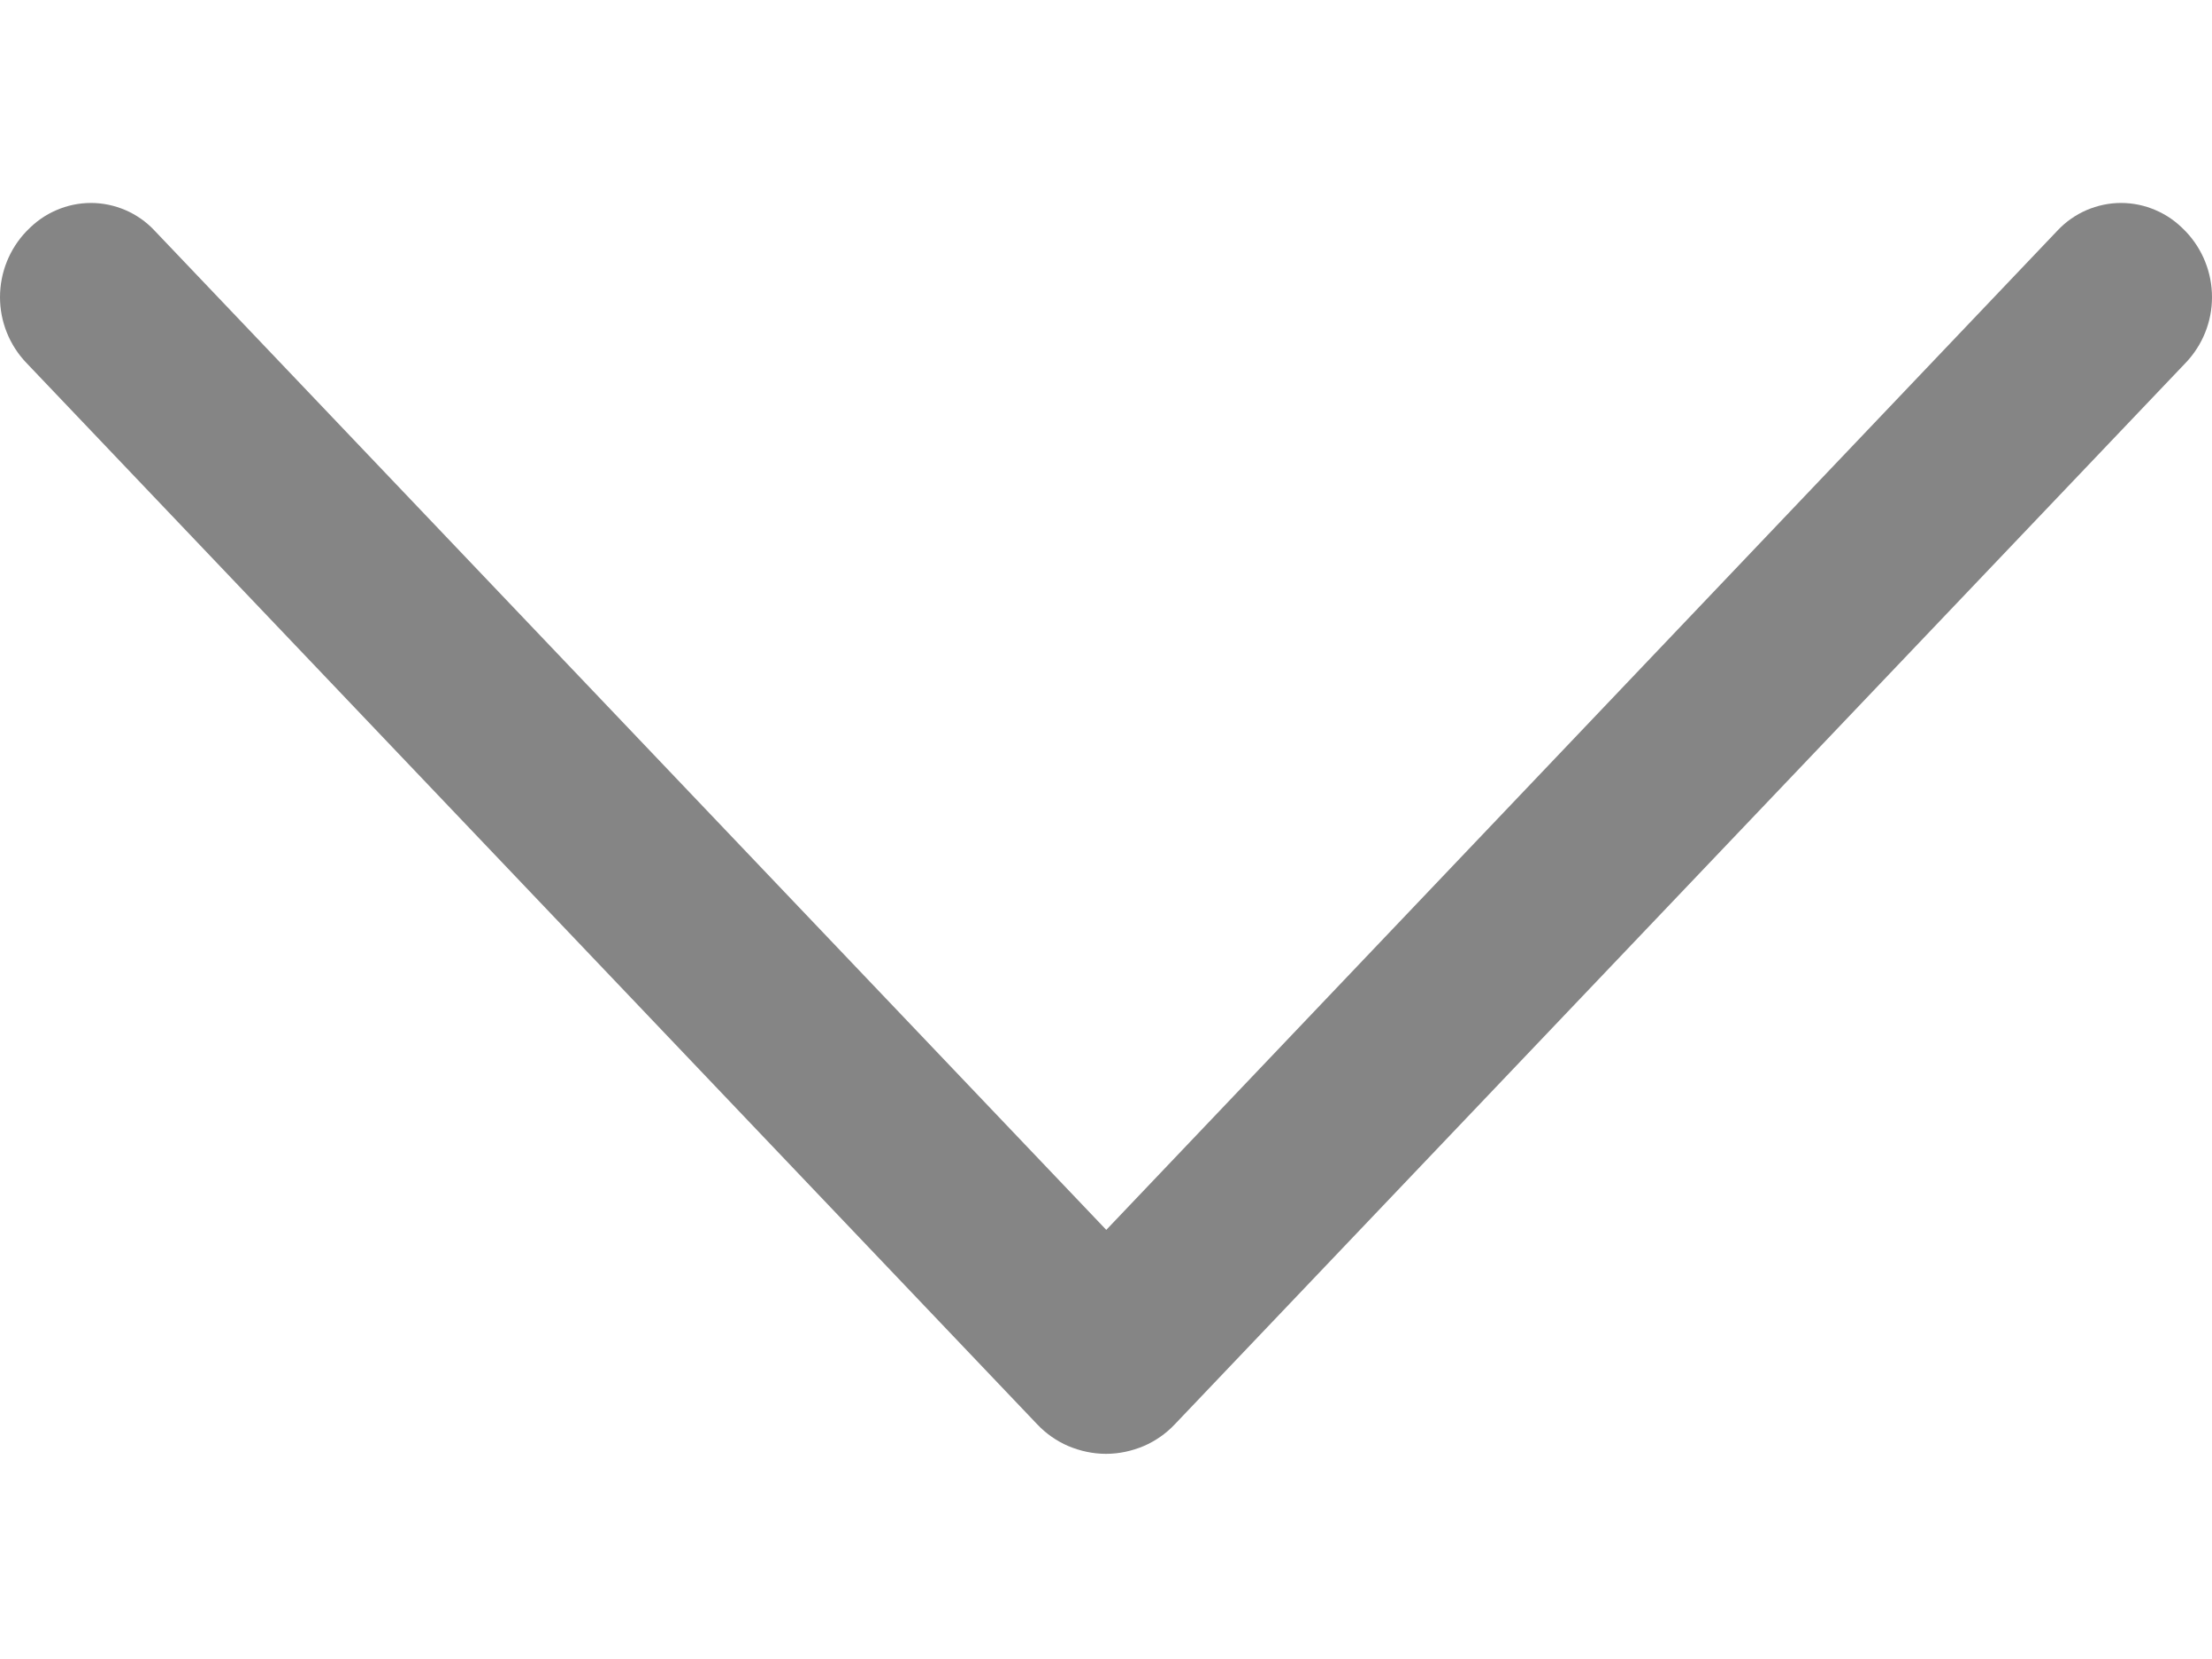
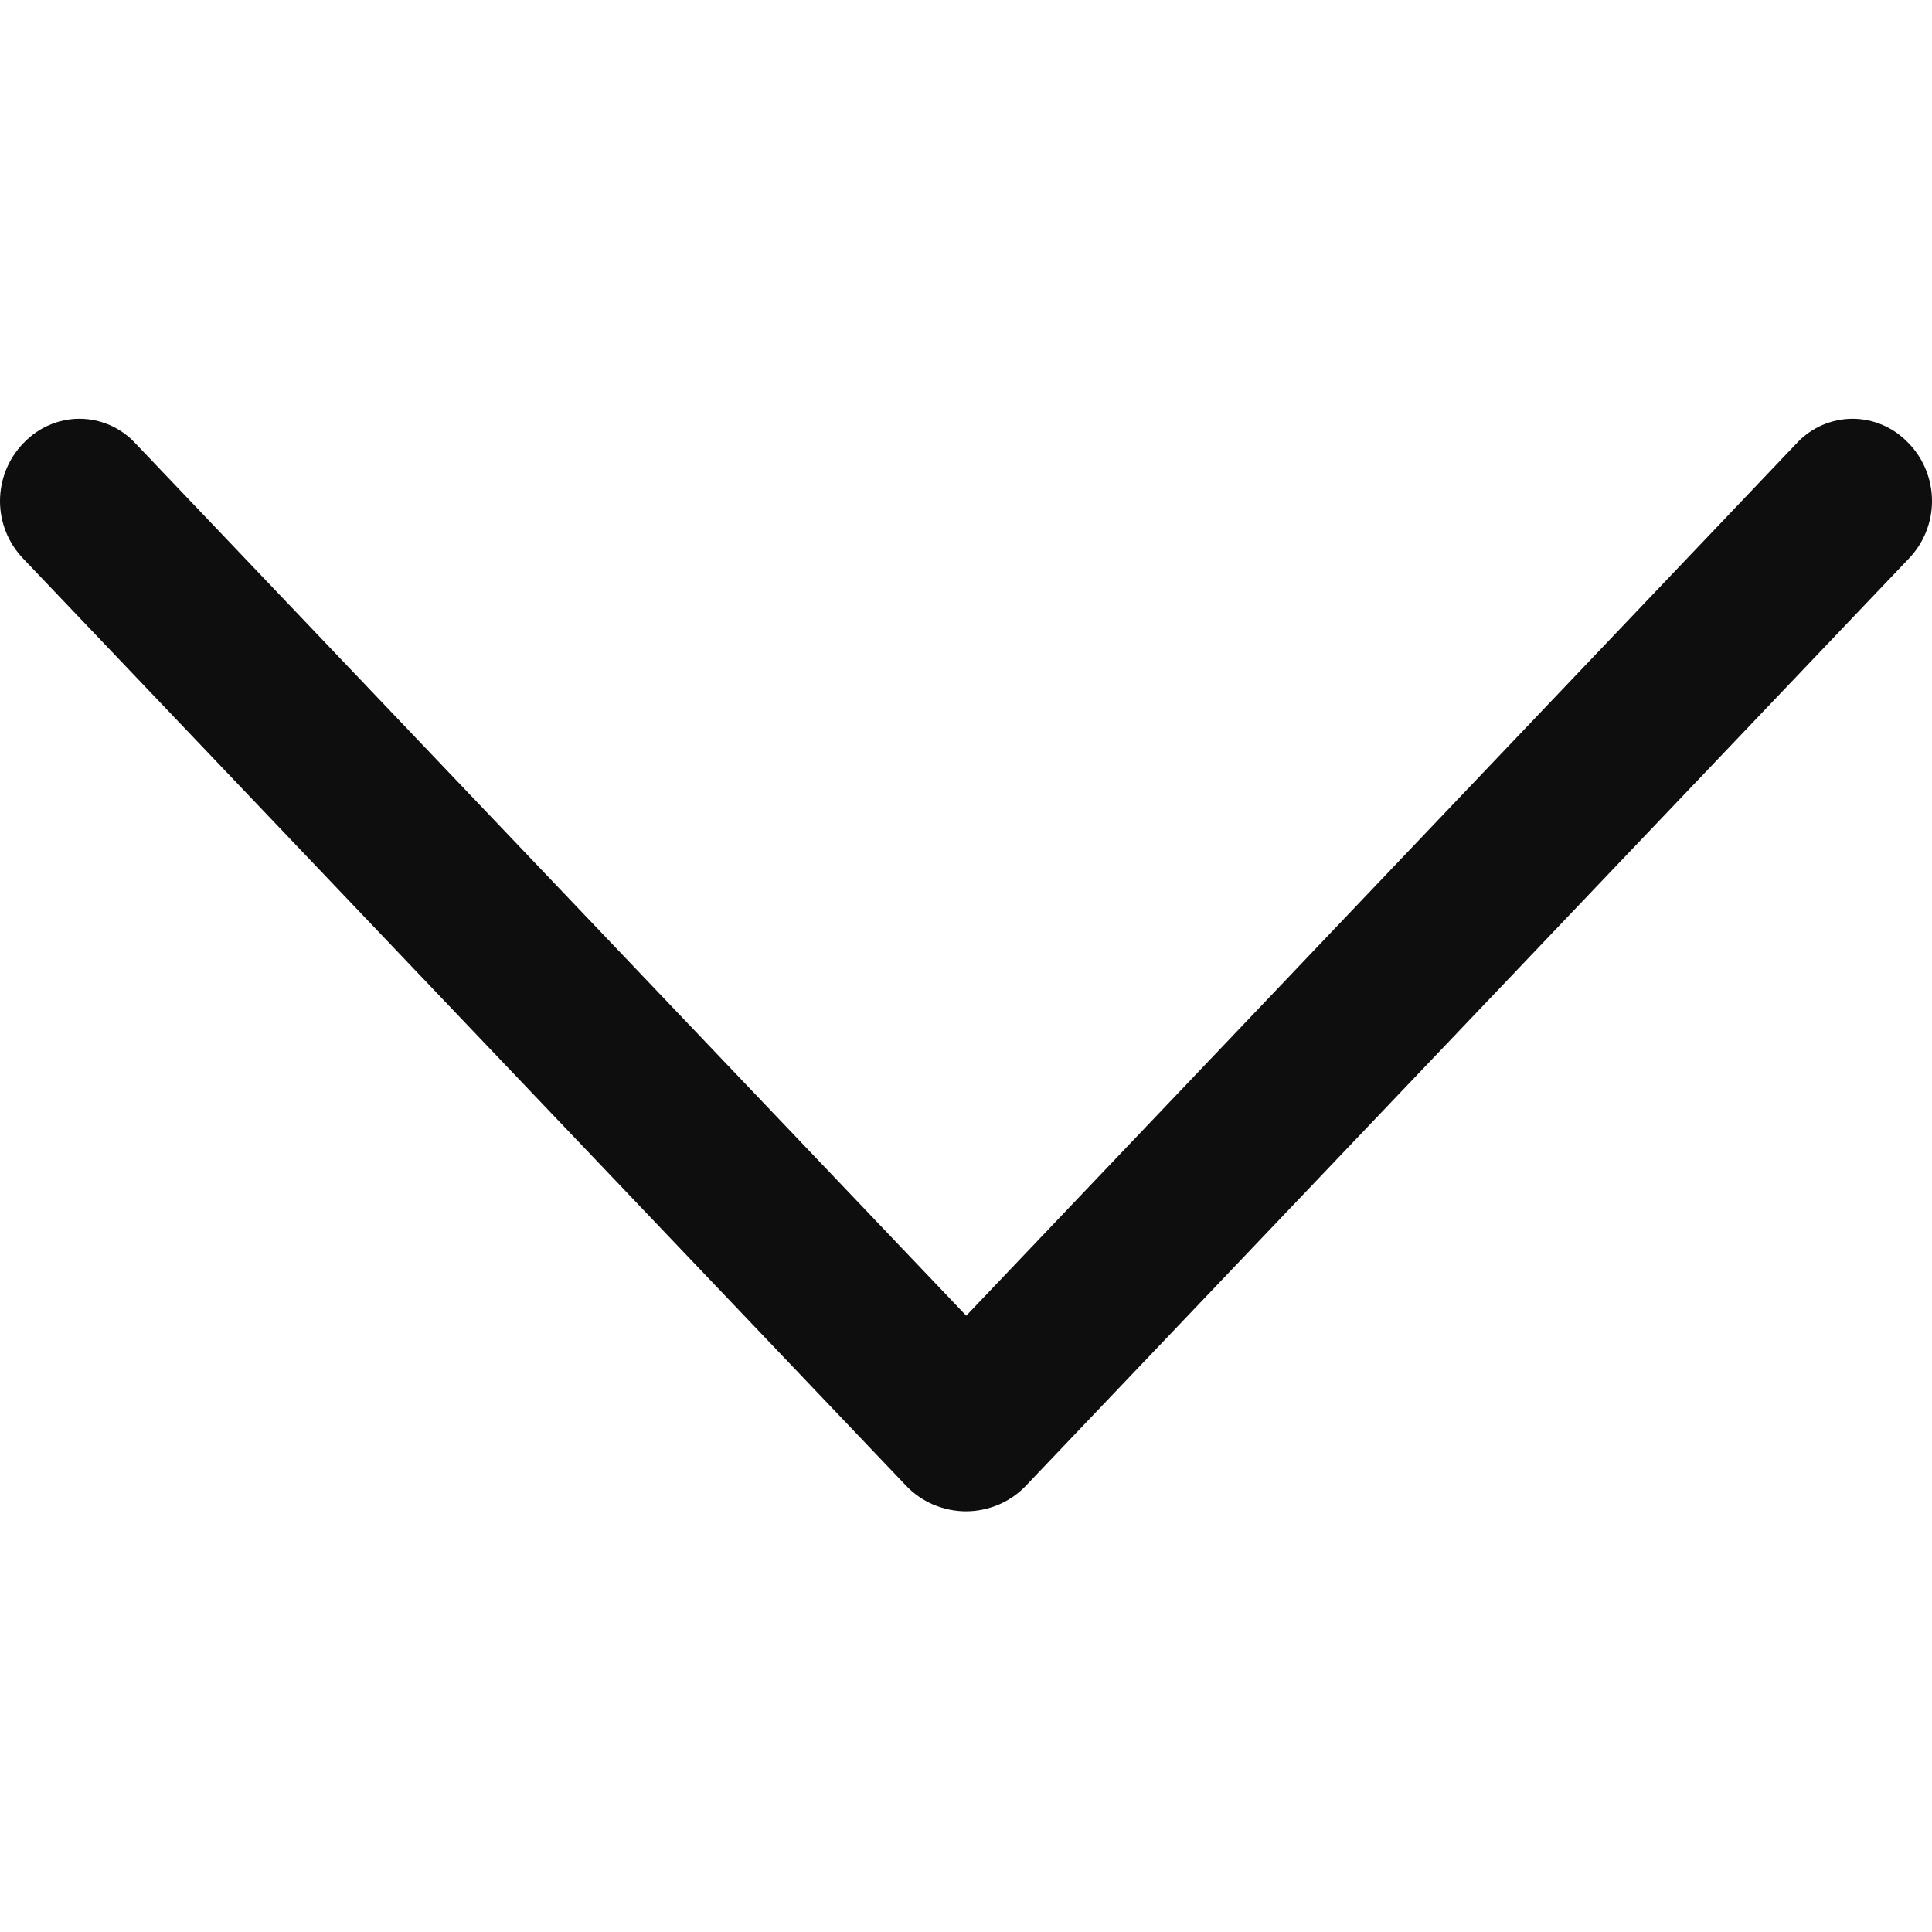
- <svg xmlns="http://www.w3.org/2000/svg" width="8" height="6" viewBox="0 0 8 6" fill="none">
-   <path d="M3.751 5.151L0.095 1.312C0.034 1.248 0 1.163 0 1.075C0 0.986 0.034 0.901 0.095 0.837L0.099 0.833C0.129 0.802 0.164 0.777 0.204 0.76C0.243 0.743 0.286 0.734 0.329 0.734C0.372 0.734 0.414 0.743 0.454 0.76C0.493 0.777 0.529 0.802 0.558 0.833L4.001 4.448L7.442 0.833C7.471 0.802 7.507 0.777 7.546 0.76C7.586 0.743 7.628 0.734 7.671 0.734C7.714 0.734 7.757 0.743 7.796 0.76C7.836 0.777 7.871 0.802 7.901 0.833L7.905 0.837C7.966 0.901 8 0.986 8 1.075C8 1.163 7.966 1.248 7.905 1.312L4.249 5.151C4.217 5.185 4.178 5.212 4.136 5.23C4.093 5.248 4.047 5.258 4 5.258C3.953 5.258 3.907 5.248 3.864 5.23C3.822 5.212 3.783 5.185 3.751 5.151Z" fill="#858585" />
+ <svg xmlns="http://www.w3.org/2000/svg" width="8" height="8" viewBox="0 0 8 8" fill="none">
+   <path d="M3.751 6.151L0.095 2.312C0.034 2.248 0 2.163 0 2.075C0 1.986 0.034 1.901 0.095 1.837L0.099 1.833C0.129 1.802 0.164 1.777 0.204 1.76C0.243 1.743 0.286 1.734 0.329 1.734C0.372 1.734 0.414 1.743 0.454 1.76C0.493 1.777 0.529 1.802 0.558 1.833L4.001 5.448L7.442 1.833C7.471 1.802 7.507 1.777 7.546 1.76C7.586 1.743 7.628 1.734 7.671 1.734C7.714 1.734 7.757 1.743 7.796 1.76C7.836 1.777 7.871 1.802 7.901 1.833L7.905 1.837C7.966 1.901 8 1.986 8 2.075C8 2.163 7.966 2.248 7.905 2.312L4.249 6.151C4.217 6.185 4.178 6.212 4.136 6.23C4.093 6.248 4.047 6.258 4 6.258C3.953 6.258 3.907 6.248 3.864 6.23C3.822 6.212 3.783 6.185 3.751 6.151Z" fill="#0E0E0E" />
</svg>
